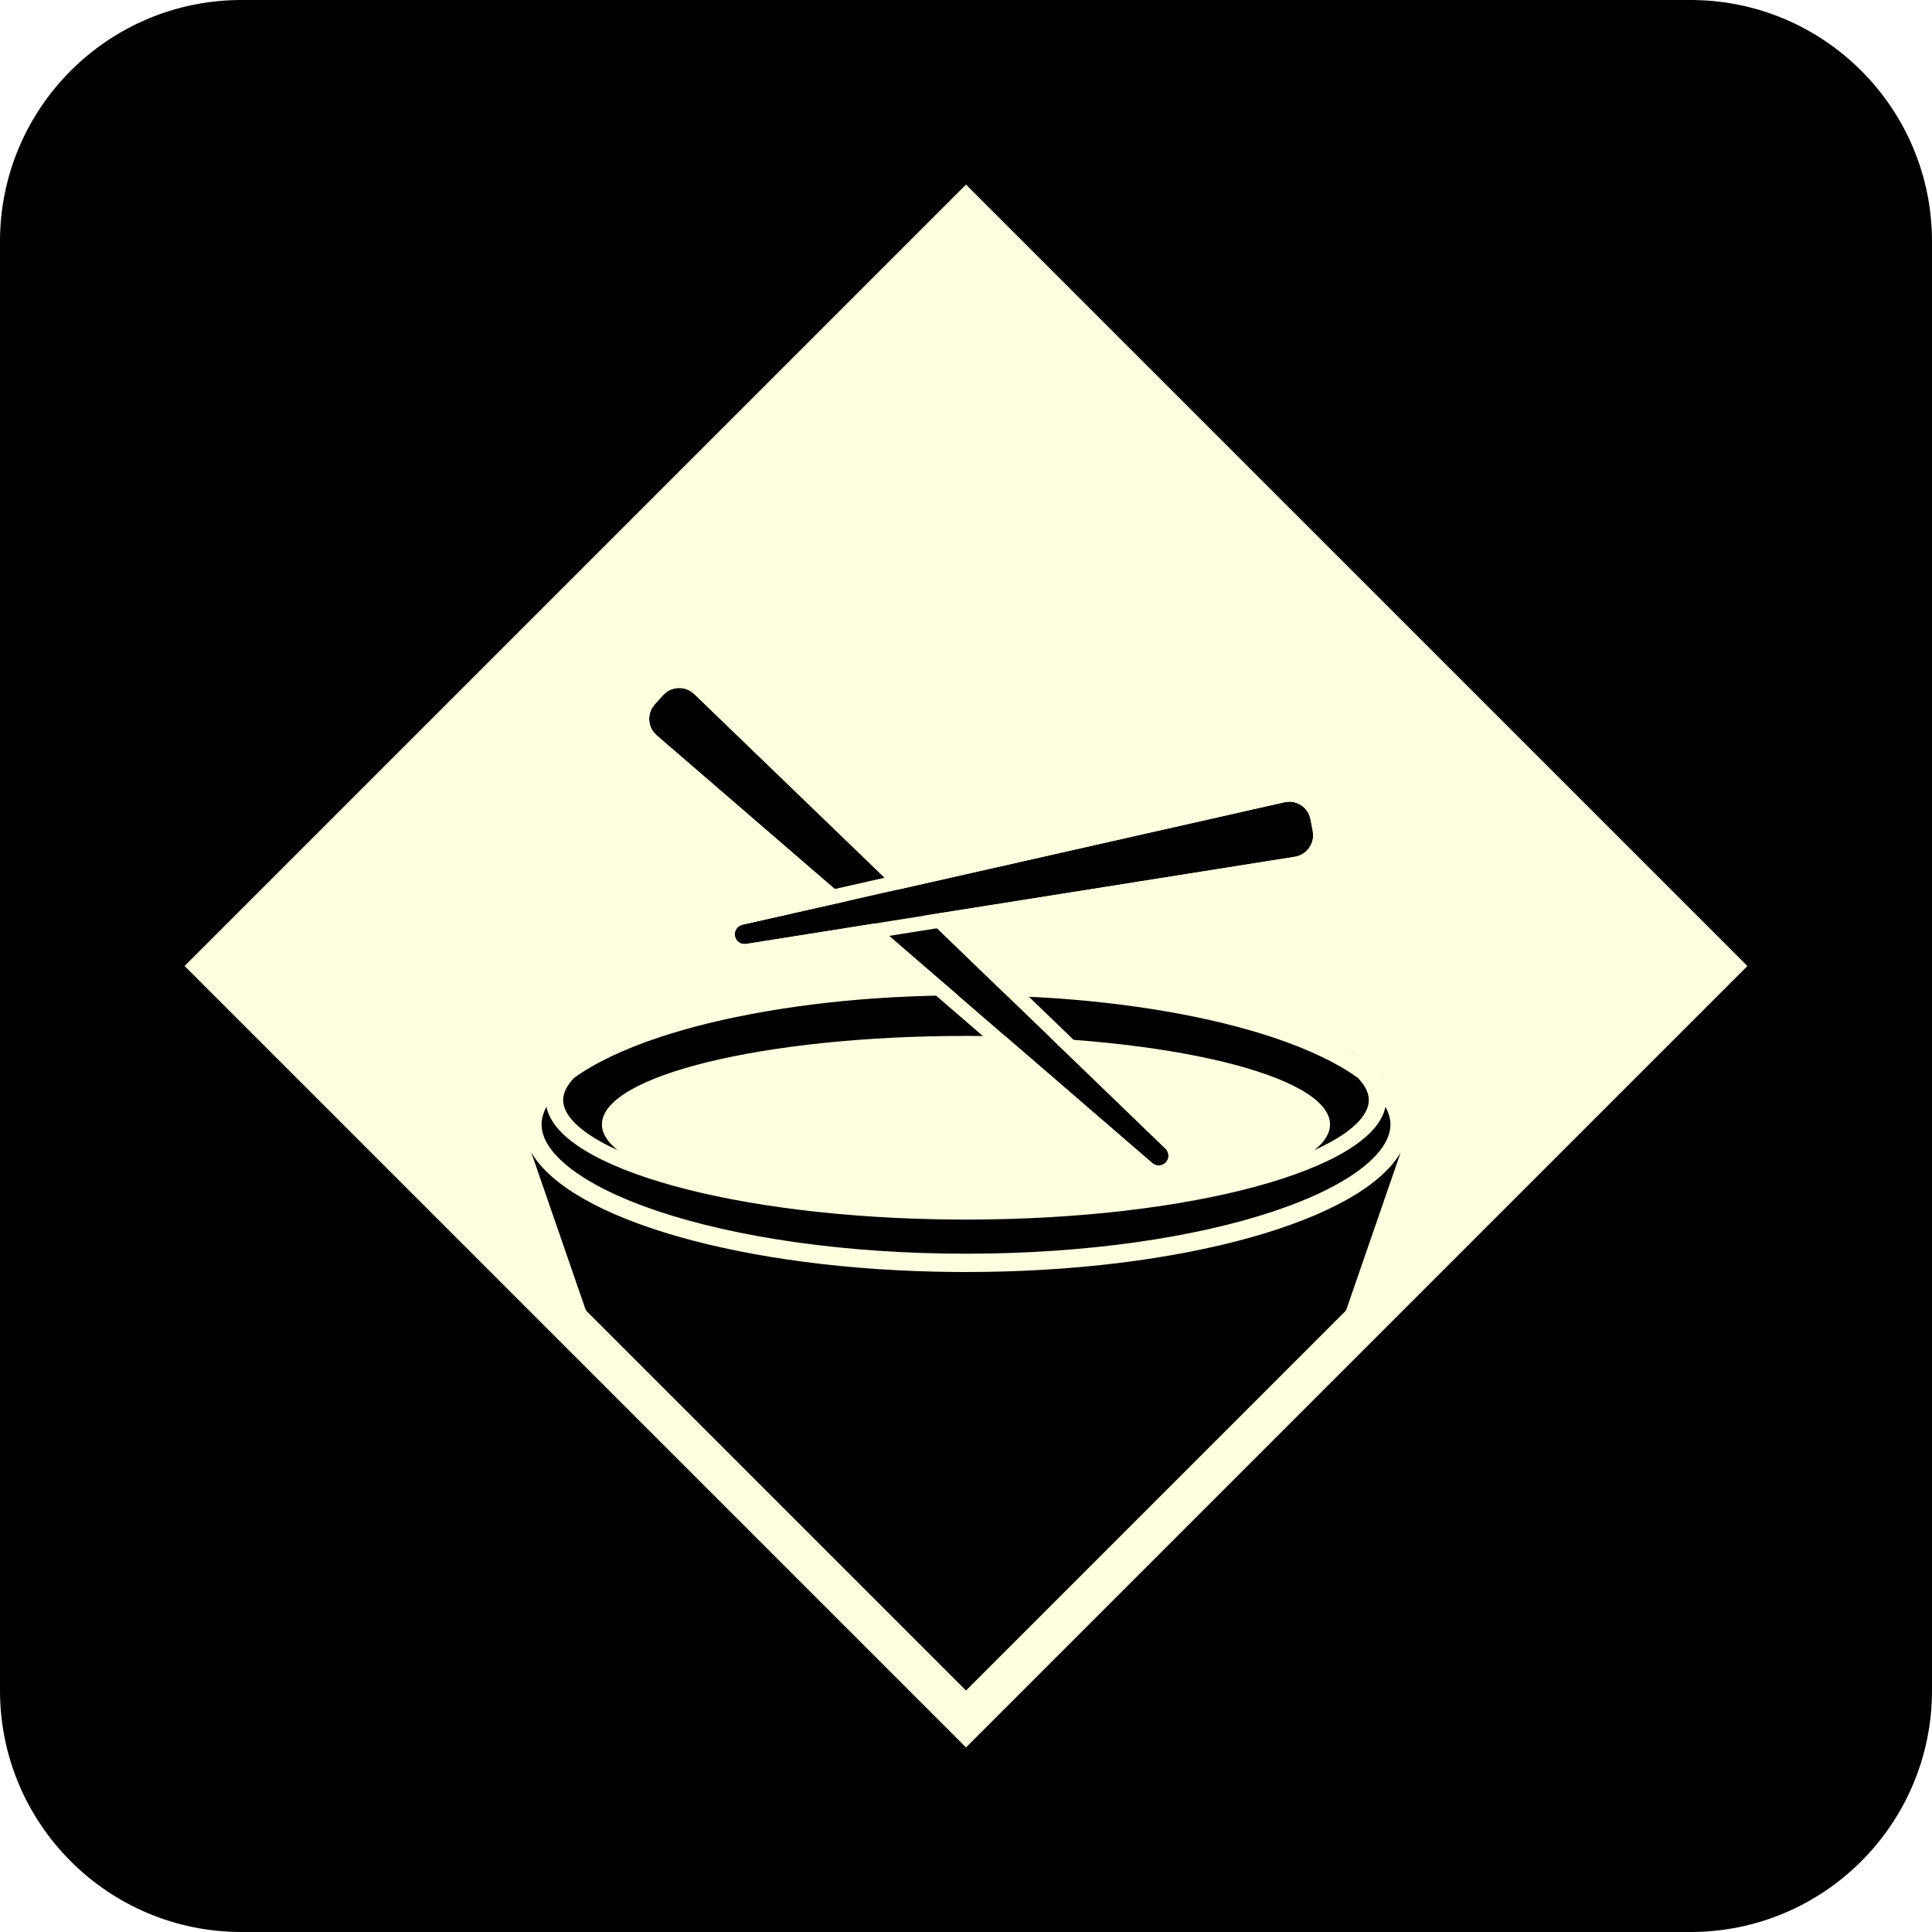
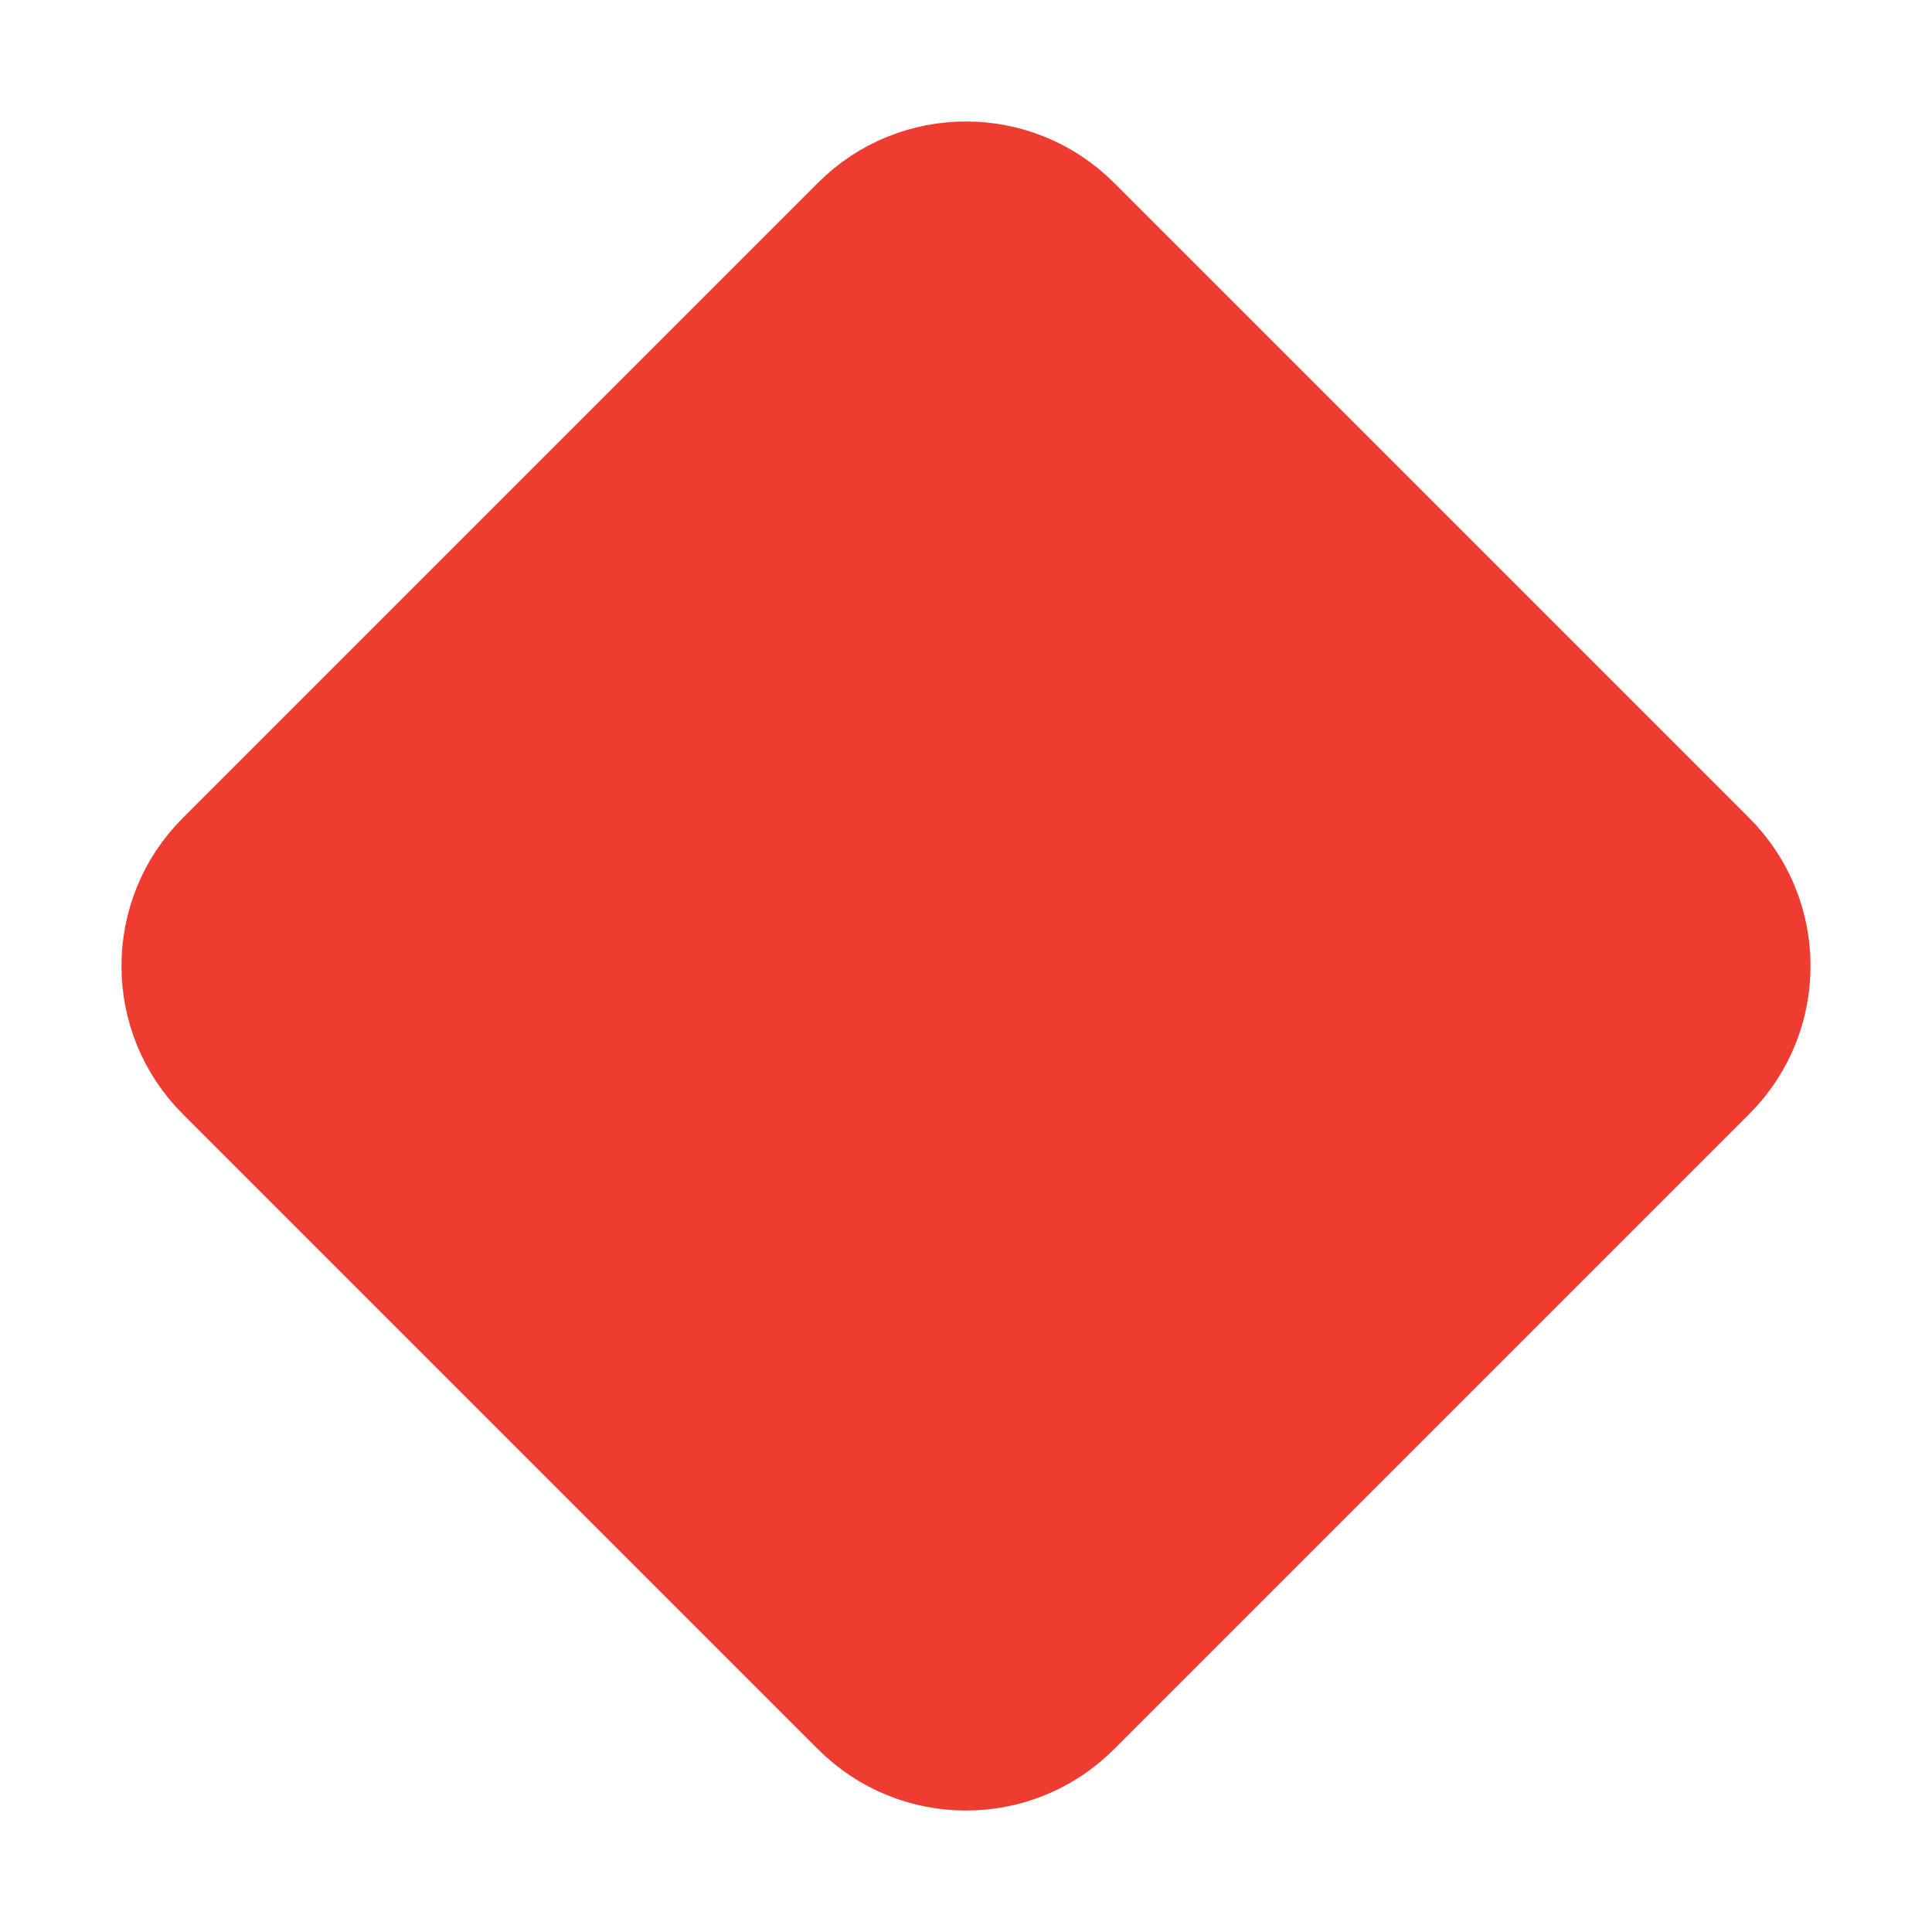
- <svg xmlns="http://www.w3.org/2000/svg" width="48" height="48" viewBox="0 0 48 48" fill="none">
-   <rect width="48" height="48" rx="6" fill="black" />
-   <rect x="24" y="5.293" width="26.456" height="26.456" transform="rotate(45 24 5.29289)" fill="#FFFFDF" stroke="#FFFFDF" />
-   <mask id="mask0_1107_3037" style="mask-type:alpha" maskUnits="userSpaceOnUse" x="6" y="6" width="36" height="36">
-     <rect x="24" y="6" width="25.456" height="25.456" transform="rotate(45 24 6)" fill="#FFFFDF" />
-   </mask>
-   <g mask="url(#mask0_1107_3037)">
-     <path d="M13.197 28.626C14.149 30.291 18.476 31.558 23.716 31.602L24 31.603C29.36 31.603 33.823 30.324 34.799 28.632L29.94 42.692H18.06L13.197 28.626ZM34.421 27.498C34.506 27.654 34.545 27.801 34.545 27.937C34.545 28.244 34.358 28.609 33.853 29.007C33.354 29.4 32.602 29.775 31.634 30.098C29.701 30.742 27.002 31.148 24 31.148C20.998 31.148 18.299 30.742 16.366 30.098C15.398 29.775 14.646 29.4 14.146 29.007C13.642 28.609 13.455 28.244 13.455 27.937C13.455 27.802 13.493 27.654 13.577 27.498C13.879 29.035 18.287 30.259 23.73 30.299L24 30.3C29.567 30.3 34.114 29.06 34.421 27.498ZM24 24.728C24.61 24.728 25.208 24.746 25.787 24.775C28.066 24.901 30.093 25.263 31.634 25.776C32.531 26.075 33.241 26.42 33.738 26.782C33.929 26.982 34.008 27.166 34.008 27.33C34.008 27.578 33.831 27.874 33.352 28.196C33.158 28.326 32.925 28.452 32.655 28.575C32.907 28.373 33.044 28.16 33.044 27.937C33.044 26.723 28.995 25.737 24 25.737C19.005 25.737 14.955 26.723 14.955 27.937C14.955 28.159 15.091 28.372 15.342 28.574C15.073 28.452 14.841 28.326 14.648 28.196C14.17 27.874 13.992 27.578 13.992 27.33C13.992 27.166 14.07 26.981 14.261 26.782C14.758 26.42 15.469 26.076 16.366 25.776C17.906 25.263 19.933 24.901 22.212 24.775C22.792 24.746 23.389 24.728 24 24.728ZM34.617 26.978C34.641 27.008 34.664 27.037 34.685 27.066C34.664 27.037 34.641 27.008 34.617 26.978ZM13.379 26.983C13.368 26.997 13.355 27.01 13.345 27.024C13.355 27.01 13.368 26.997 13.379 26.983ZM34.333 26.677C34.35 26.692 34.365 26.71 34.382 26.726C34.358 26.703 34.335 26.68 34.31 26.657L34.333 26.677ZM14.152 26.303C14.319 26.192 14.501 26.085 14.699 25.98C14.501 26.084 14.319 26.192 14.152 26.303ZM33.855 26.308C33.687 26.195 33.503 26.086 33.303 25.98C33.433 26.049 33.556 26.118 33.673 26.189L33.855 26.308ZM32.032 25.433C32.089 25.453 32.145 25.473 32.201 25.494C32.148 25.475 32.094 25.454 32.039 25.435C32.037 25.435 32.035 25.433 32.032 25.433ZM22.609 24.301C22.113 24.322 21.628 24.352 21.154 24.394C21.628 24.352 22.113 24.322 22.609 24.301ZM14.01 26.402C14.056 26.369 14.103 26.335 14.152 26.303C14.103 26.335 14.056 26.369 14.01 26.402ZM31.674 25.311C31.796 25.351 31.916 25.391 32.032 25.433C31.916 25.391 31.796 25.351 31.674 25.311Z" fill="black" />
-     <path d="M28.63 28.898C28.73 28.984 28.88 28.974 28.968 28.877C29.056 28.78 29.051 28.629 28.957 28.538L17.249 17.243C17.03 17.032 16.68 17.044 16.476 17.269L16.269 17.497C16.064 17.722 16.086 18.072 16.316 18.271L28.63 28.898Z" fill="black" />
-     <path d="M29.305 29.024C29.427 28.821 29.418 28.564 29.283 28.369L29.206 28.278L17.498 16.984C17.133 16.632 16.55 16.651 16.21 17.026L16.003 17.254C15.662 17.629 15.698 18.213 16.081 18.544L28.395 29.171L28.493 29.24C28.733 29.375 29.042 29.332 29.234 29.12L29.305 29.024ZM28.968 28.877C28.879 28.974 28.729 28.984 28.63 28.898L16.316 18.27L16.239 18.19C16.106 18.016 16.092 17.776 16.203 17.587L16.269 17.497L16.476 17.269L16.559 17.194C16.737 17.066 16.976 17.058 17.161 17.175L17.248 17.243L28.956 28.538C29.051 28.629 29.056 28.78 28.968 28.877Z" fill="#FFFFDF" />
-     <path d="M18.535 23.452C18.405 23.473 18.283 23.387 18.259 23.257C18.234 23.128 18.317 23.003 18.445 22.974L31.913 19.931C32.21 19.864 32.504 20.057 32.56 20.356L32.616 20.651C32.672 20.951 32.469 21.239 32.168 21.287L18.535 23.452Z" fill="black" />
-     <path d="M17.894 23.206C17.897 22.97 18.038 22.756 18.253 22.66L18.367 22.623L31.835 19.58C32.331 19.468 32.82 19.789 32.914 20.289L32.97 20.583C33.064 21.083 32.725 21.563 32.223 21.642L18.591 23.808L18.471 23.815C18.197 23.804 17.957 23.605 17.905 23.325L17.894 23.206ZM18.259 23.257C18.283 23.386 18.405 23.473 18.535 23.453L32.168 21.287C32.432 21.245 32.62 21.019 32.625 20.763L32.616 20.651L32.56 20.357L32.528 20.249C32.444 20.046 32.243 19.914 32.024 19.918L31.913 19.931L18.445 22.974C18.317 23.003 18.234 23.128 18.259 23.257Z" fill="#FFFFDF" />
-   </g>
+ <svg xmlns="http://www.w3.org/2000/svg" width="600" height="600" viewBox="0 0 600 600" fill="none">
+   <path d="M533.838 300.001L300 66.162L66.162 300.001L300 533.839L533.838 300.001Z" fill="black" stroke="black" stroke-width="12.5" />
+   <path d="M534.401 262.878C554.903 283.381 554.903 316.622 534.401 337.124L337.123 534.402C316.621 554.905 283.379 554.904 262.877 534.402L65.599 337.124C45.096 316.622 45.097 283.381 65.599 262.878L262.877 65.6C283.379 45.098 316.621 45.098 337.123 65.6L534.401 262.878Z" fill="#EE3C31" stroke="#EE3C31" stroke-width="25" />
</svg>
